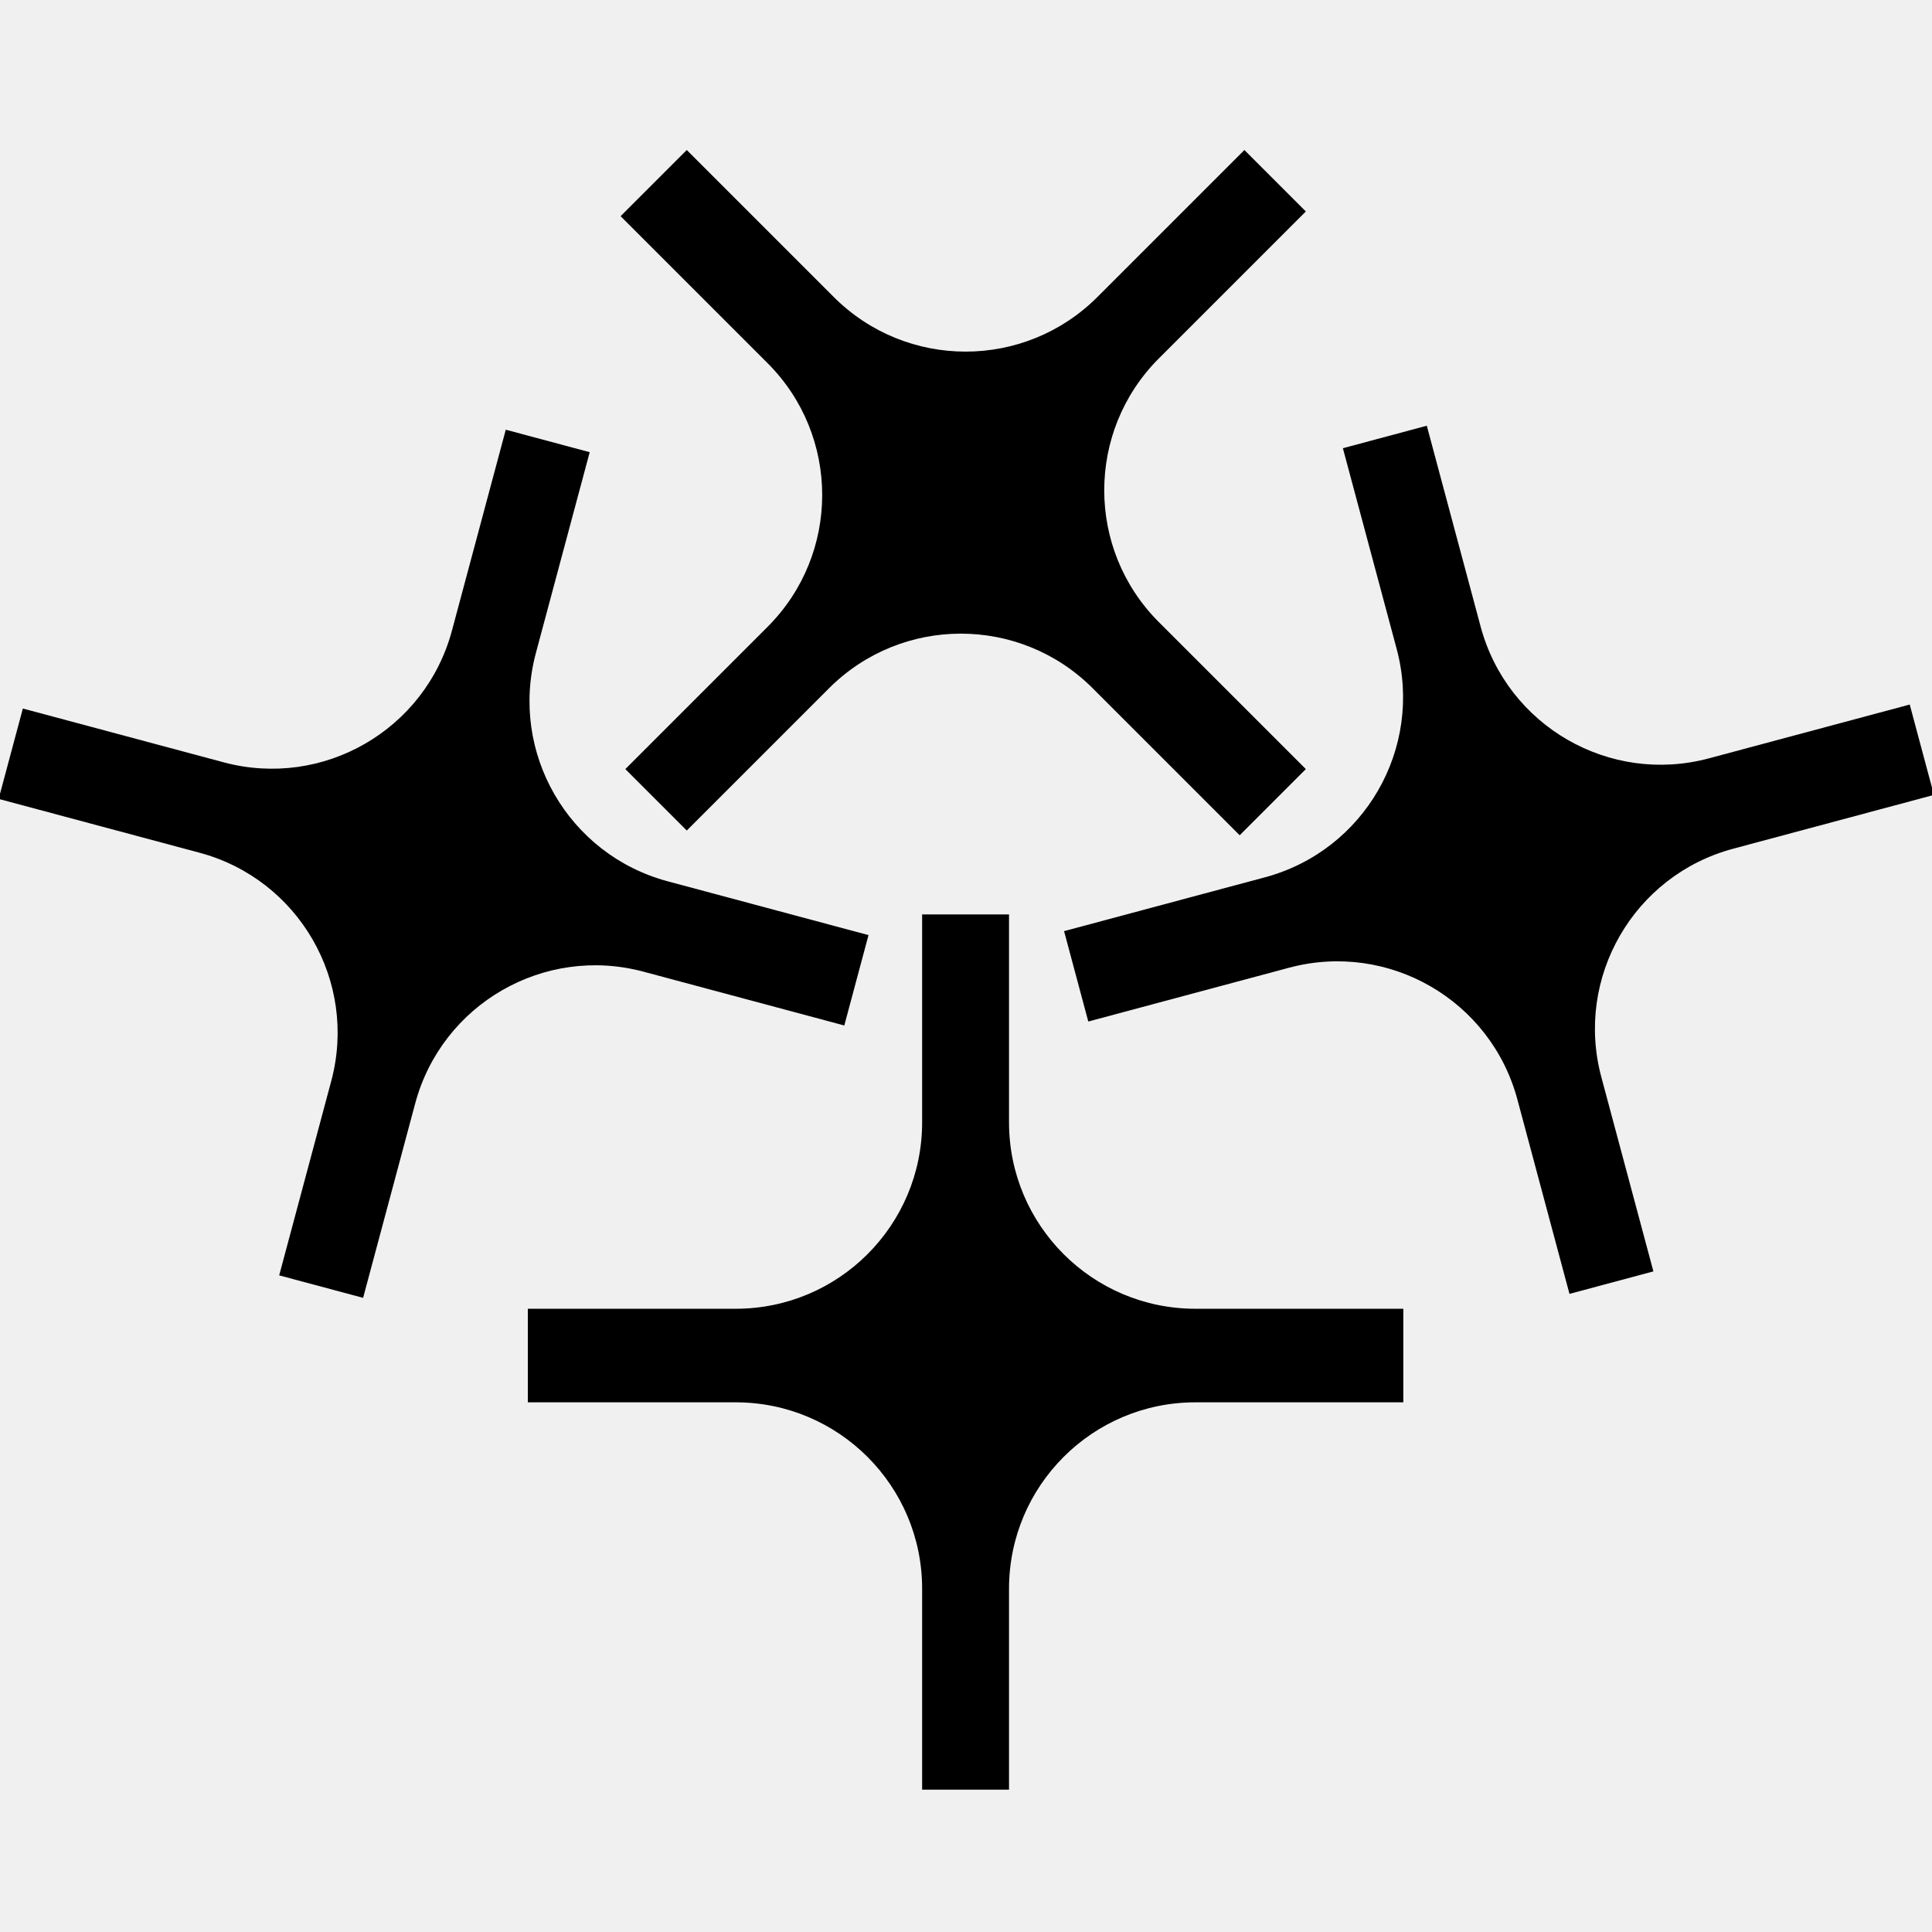
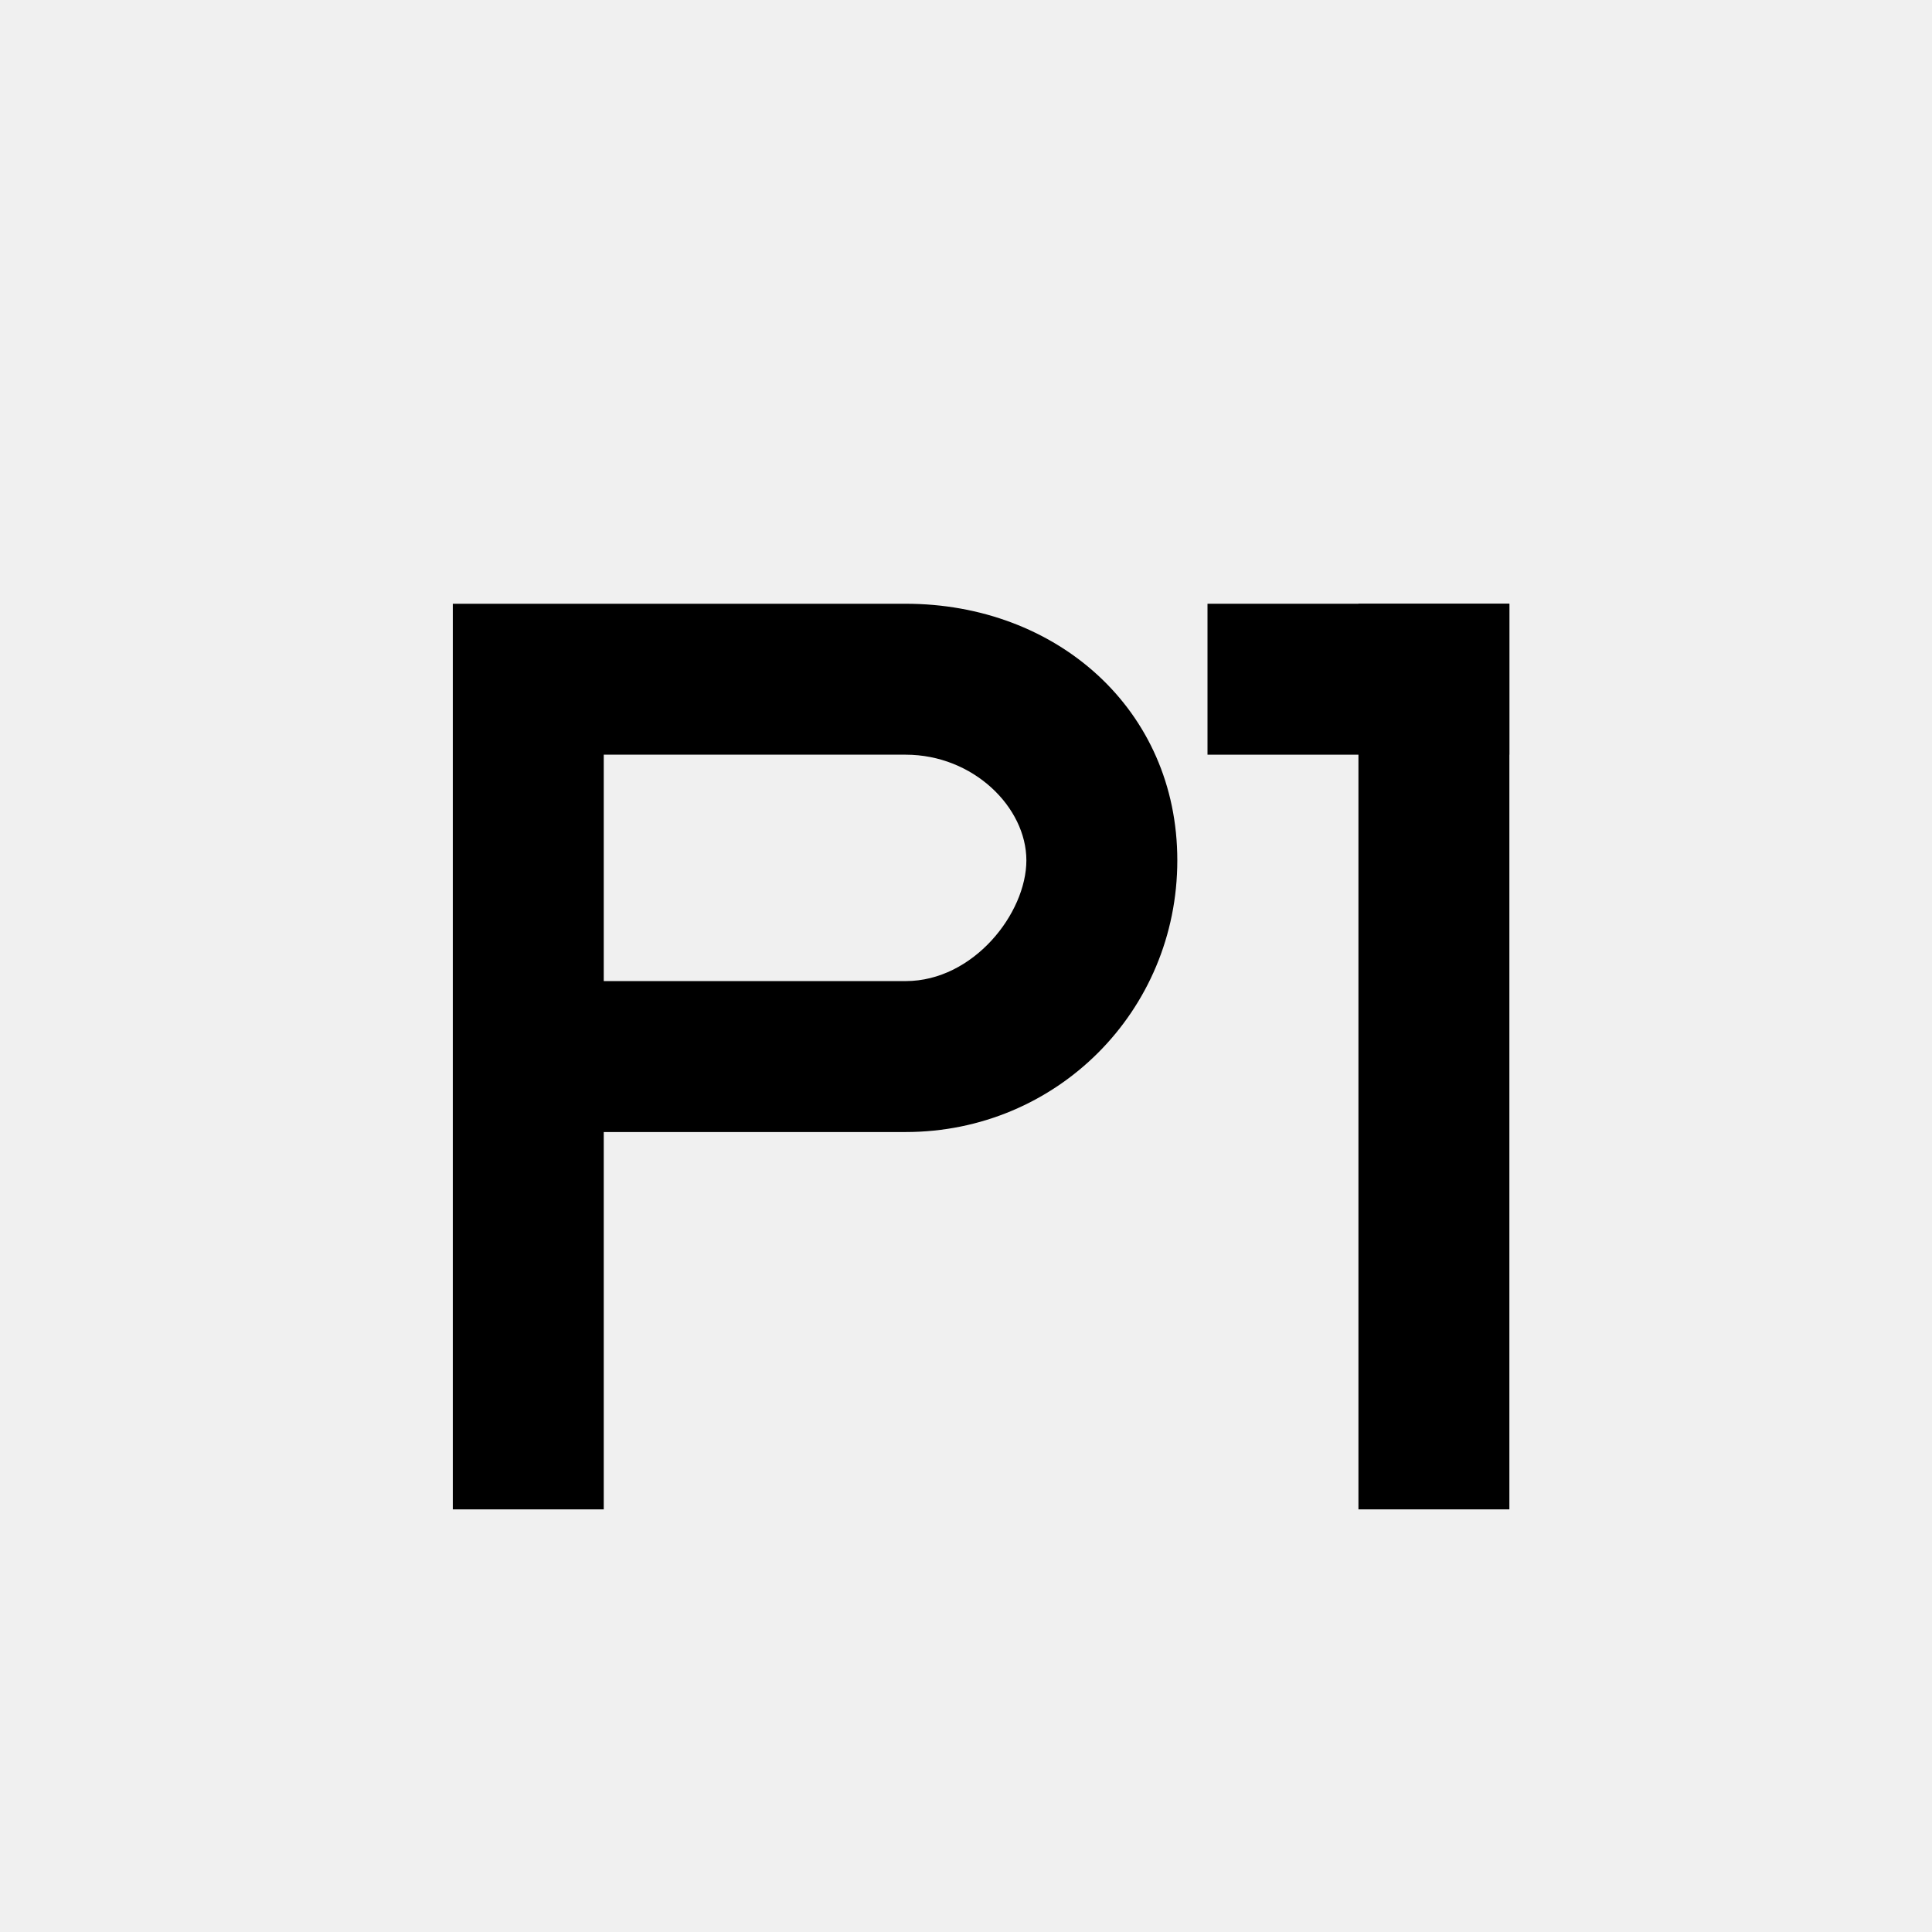
- <svg xmlns="http://www.w3.org/2000/svg" width="512" height="512" viewBox="0 0 285 243" preserveAspectRatio="xMidYMid meet" fill="none">
-   <g clip-path="url(#clip0_1011_989)">
-     <path d="M148.846 144.562C148.846 159.75 161.158 172.062 176.346 172.062H207.012V185.865H176.346C161.158 185.865 148.846 198.177 148.846 213.365V243.045H136.029V213.365C136.029 198.177 123.717 185.865 108.529 185.865H77.863V172.062H108.529C123.717 172.062 136.029 159.75 136.029 144.562V113.896H148.846V144.562Z" fill="black" />
-     <path d="M170.946 31.877C160.207 42.616 160.207 60.028 170.946 70.767L192.631 92.452L182.871 102.212L161.186 80.528C150.447 69.788 133.035 69.788 122.296 80.528L101.309 101.514L92.246 92.451L113.232 71.464C123.972 60.725 123.972 43.313 113.232 32.573L91.549 10.89L101.309 1.13L122.993 22.814C133.732 33.553 151.144 33.553 161.884 22.814L183.568 1.13L192.631 10.193L170.946 31.877Z" fill="black" />
-     <path d="M79.052 75.326C75.122 89.996 83.828 105.076 98.498 109.006L128.119 116.943L124.547 130.275L94.927 122.338C80.256 118.407 65.177 127.113 61.246 141.784L53.564 170.453L41.184 167.136L48.865 138.467C52.796 123.797 44.09 108.718 29.42 104.787L-0.201 96.85L3.371 83.517L32.992 91.454C47.663 95.385 62.742 86.679 66.673 72.009L74.61 42.388L86.99 45.705L79.052 75.326Z" fill="black" />
-     <path d="M218.413 71.423C222.344 86.093 237.423 94.799 252.094 90.868L281.715 82.931L285.287 96.263L255.666 104.2C240.995 108.131 232.29 123.21 236.22 137.88L243.902 166.55L231.522 169.867L223.841 141.198C219.91 126.528 204.831 117.822 190.16 121.753L160.539 129.69L156.967 116.357L186.588 108.42C201.258 104.49 209.964 89.41 206.033 74.74L198.096 45.119L210.476 41.802L218.413 71.423Z" fill="black" />
-   </g>
-   <defs>
-     <clipPath id="clip0_1011_989">
-       <rect width="285" height="243" fill="white" />
-     </clipPath>
-   </defs>
+ <svg xmlns="http://www.w3.org/2000/svg" width="512" height="512" viewBox="0 0 256 256" preserveAspectRatio="xMidYMid meet" fill="none">
+   <path d="M60 80 L60 200 L80 200 L80 150 L120 150 C140 150 156 134 156 114 C156 94 140 80 120 80 L60 80 Z M80 100 L120 100 C129 100 136 107 136 114 C136 121 129 130 120 130 L80 130 L80 100 Z" fill="black" />
+   <rect x="180" y="80" width="20" height="120" fill="black" />
+   <rect x="160" y="80" width="40" height="20" fill="black" />
</svg>
